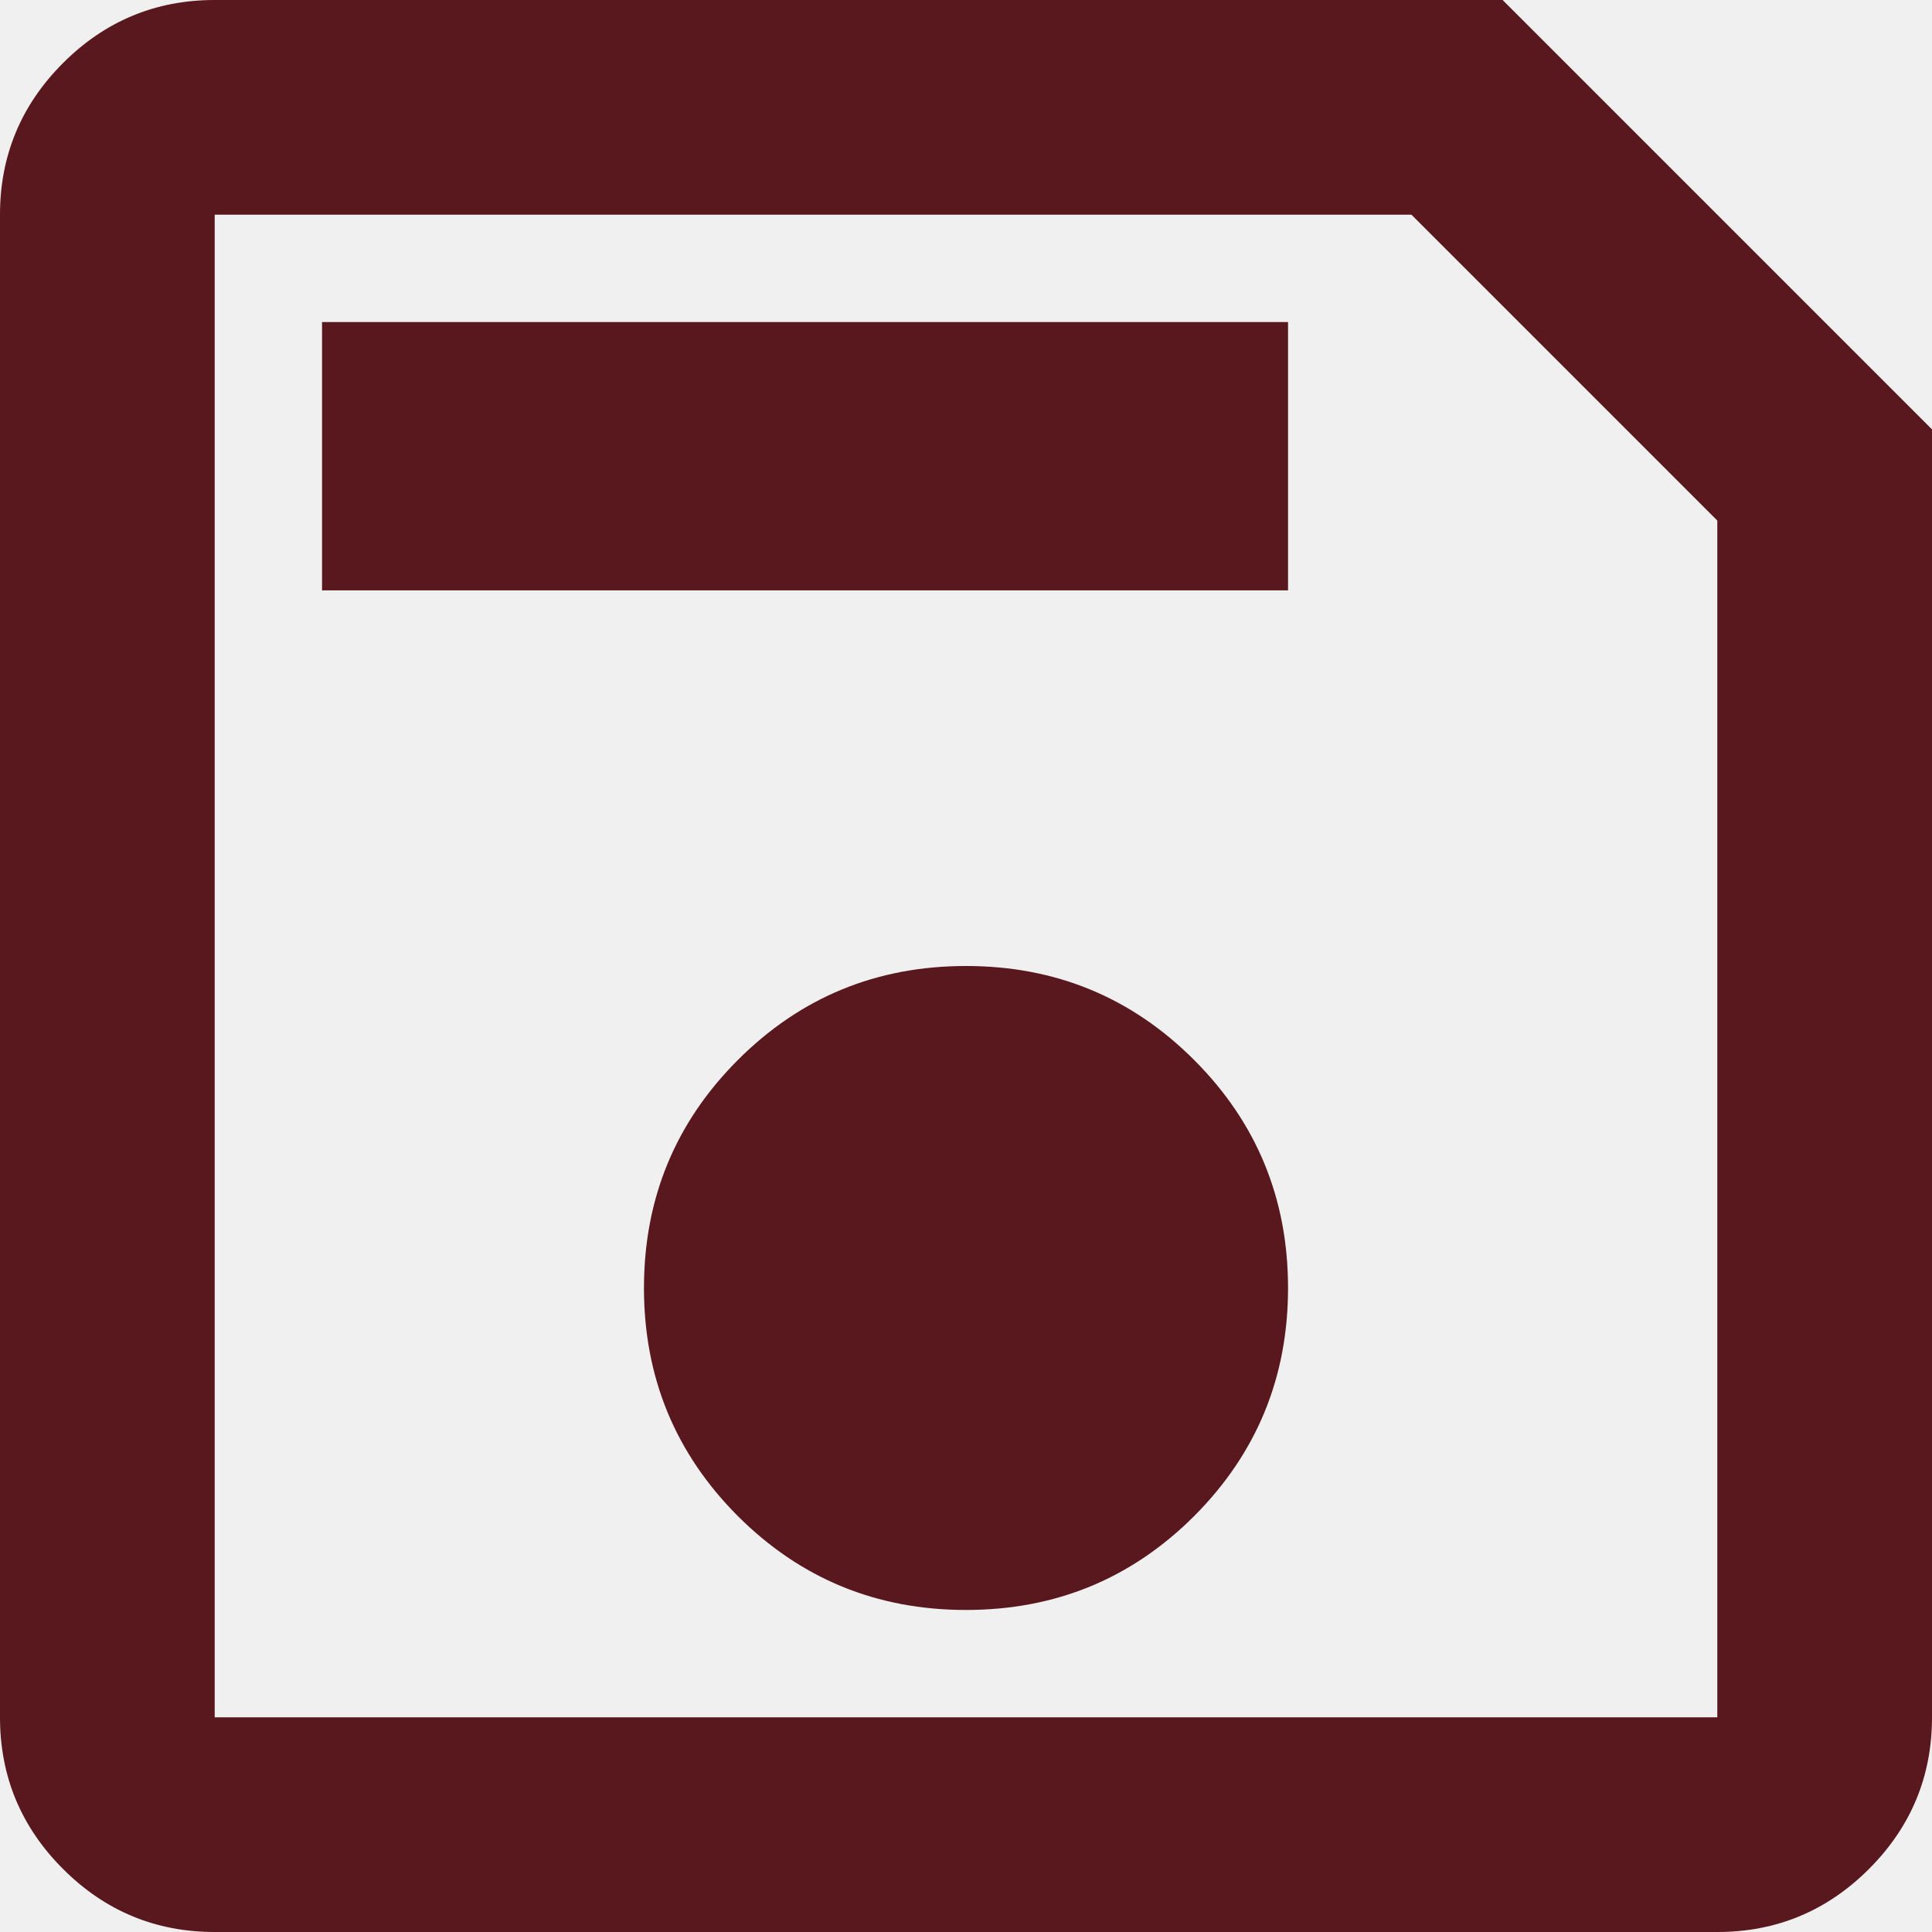
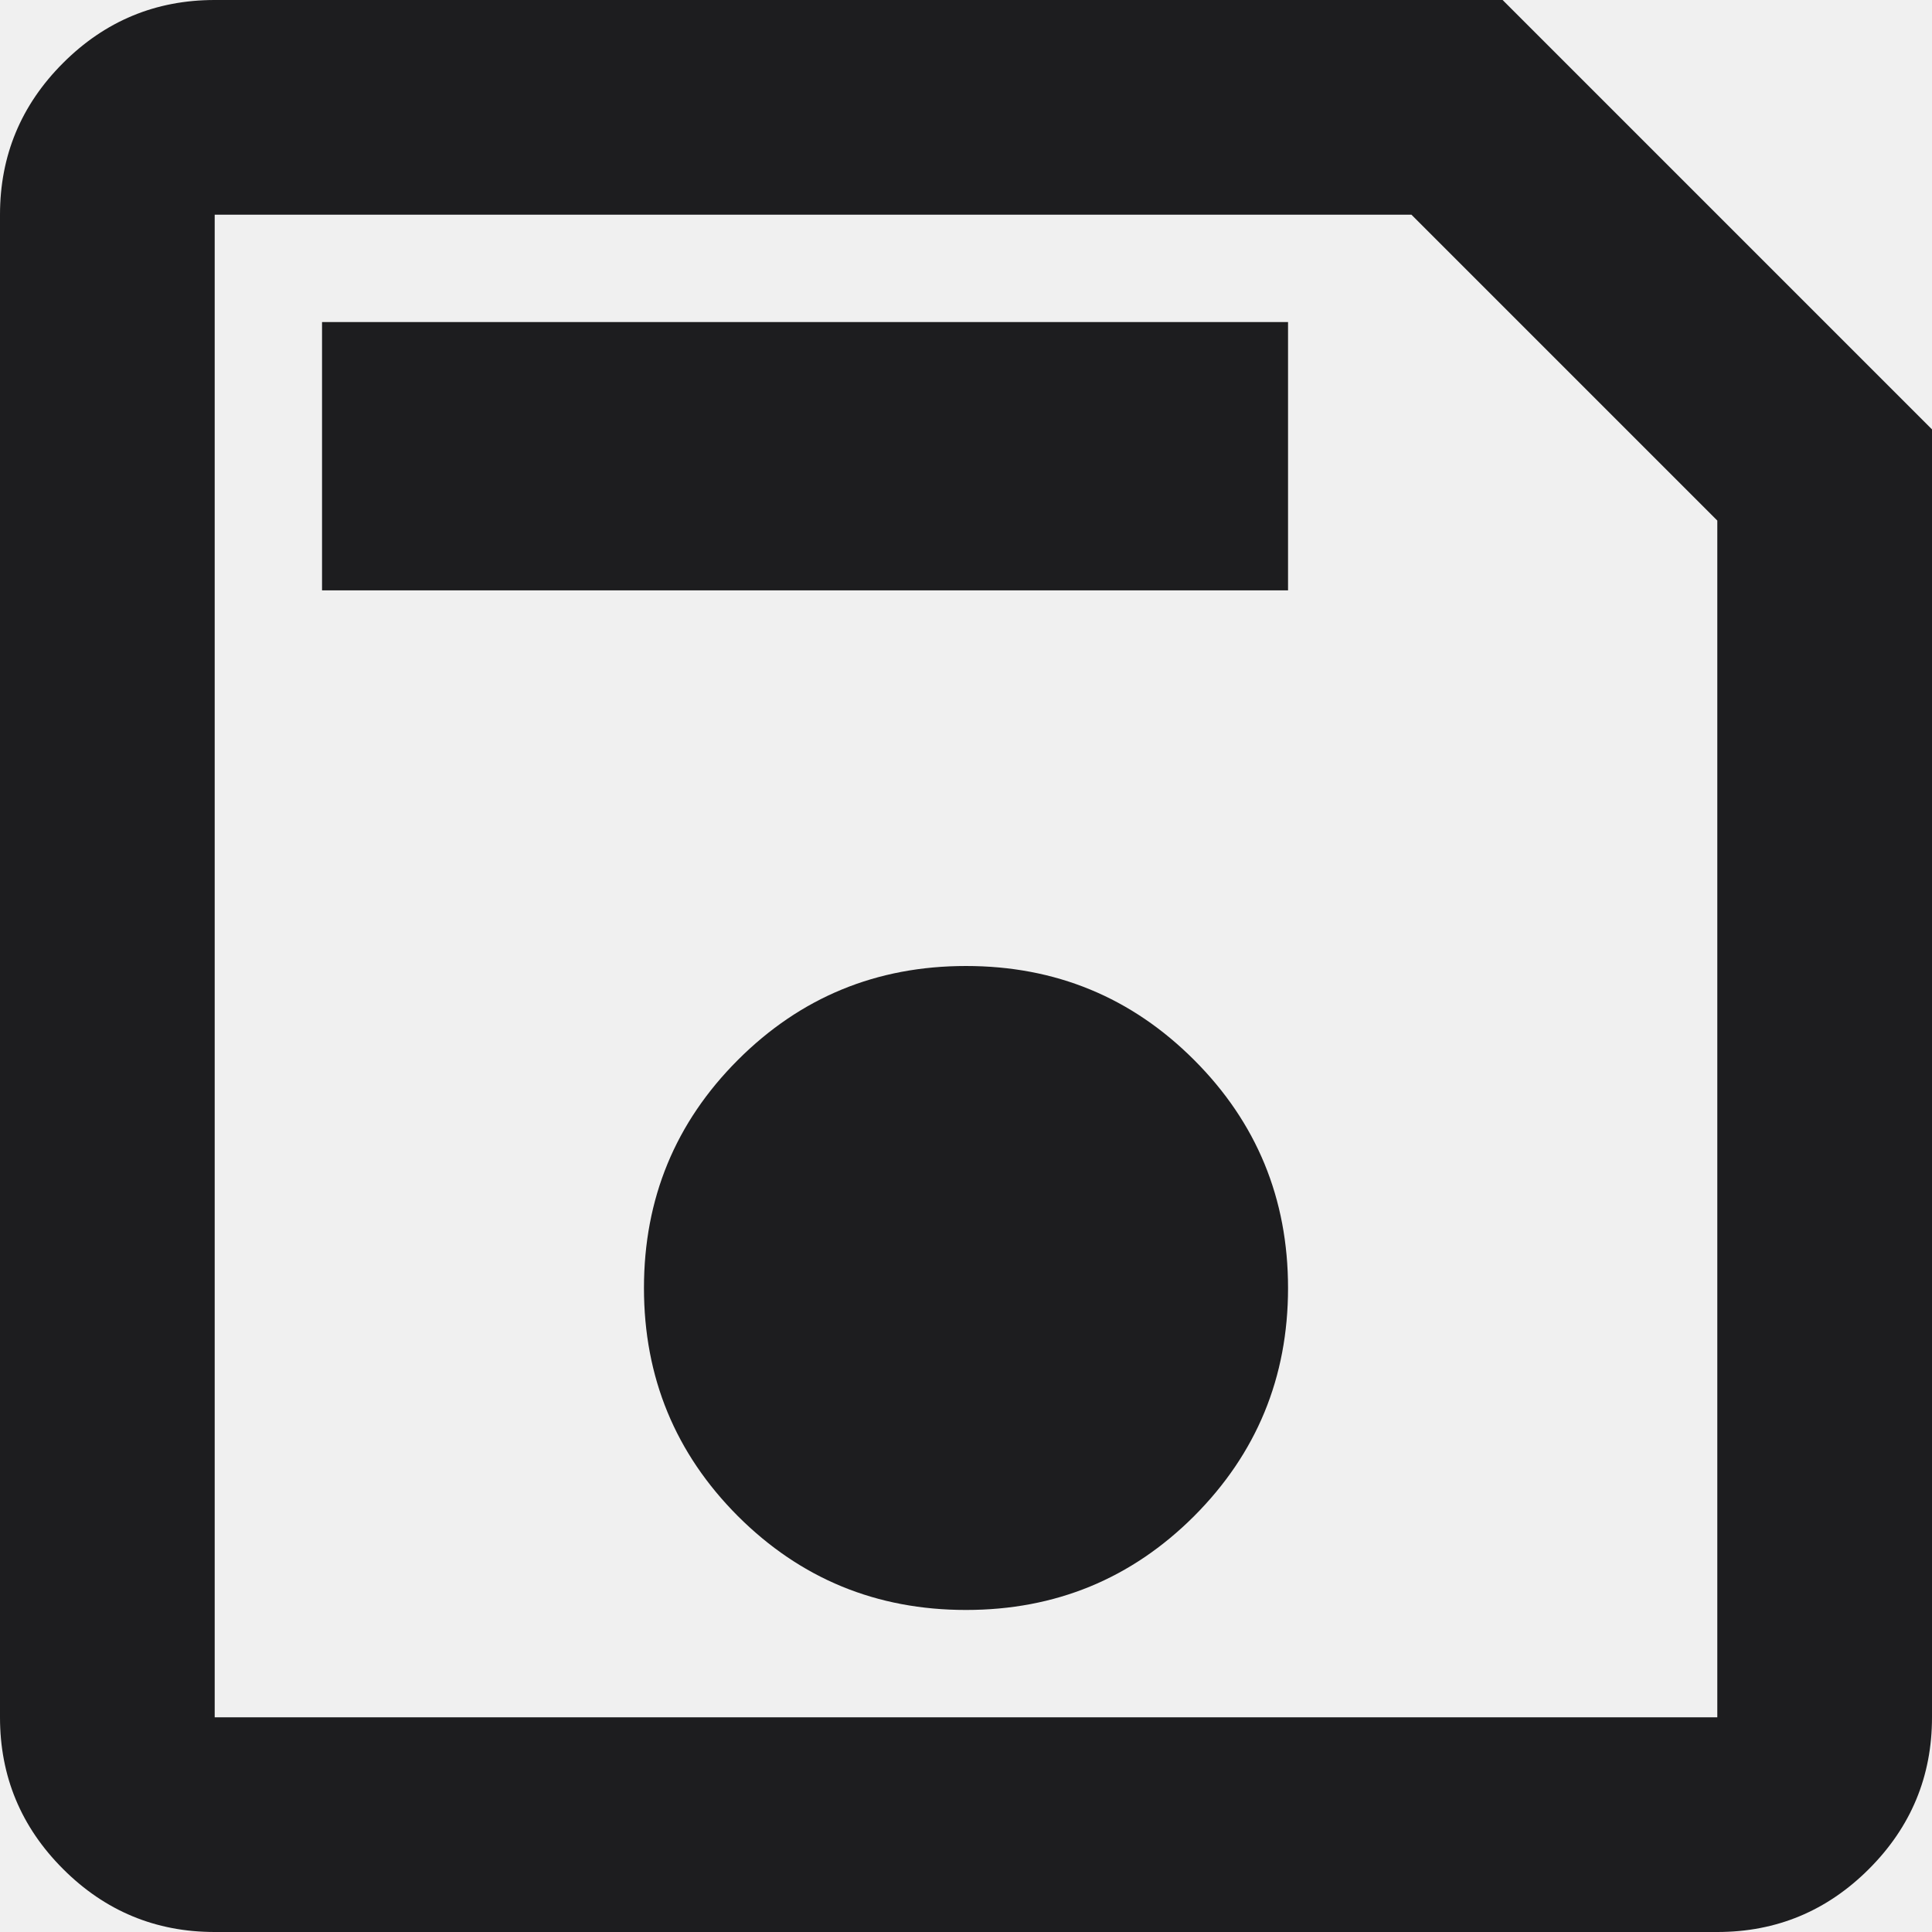
<svg xmlns="http://www.w3.org/2000/svg" width="16" height="16" viewBox="0 0 16 16" fill="none">
  <g clip-path="url(#clip0_8955_47885)">
-     <path d="M16 3.556V14.222C16 14.711 15.826 15.13 15.478 15.478C15.13 15.826 14.711 16 14.222 16H1.778C1.289 16 0.87 15.826 0.522 15.478C0.174 15.13 0 14.711 0 14.222V1.778C0 1.289 0.174 0.87 0.522 0.522C0.87 0.174 1.289 0 1.778 0H12.444L16 3.556ZM14.222 4.311L11.689 1.778H1.778V14.222H14.222V4.311ZM8 13.333C8.741 13.333 9.37 13.074 9.889 12.556C10.407 12.037 10.667 11.407 10.667 10.667C10.667 9.926 10.407 9.296 9.889 8.778C9.37 8.259 8.741 8 8 8C7.259 8 6.63 8.259 6.111 8.778C5.593 9.296 5.333 9.926 5.333 10.667C5.333 11.407 5.593 12.037 6.111 12.556C6.63 13.074 7.259 13.333 8 13.333ZM2.667 4.889H10.667V2.667H2.667V4.889ZM1.778 4.311V14.222V1.778V4.311Z" fill="#58181D" />
+     <path d="M16 3.556V14.222C16 14.711 15.826 15.13 15.478 15.478C15.13 15.826 14.711 16 14.222 16H1.778C1.289 16 0.87 15.826 0.522 15.478C0.174 15.13 0 14.711 0 14.222V1.778C0 1.289 0.174 0.87 0.522 0.522C0.87 0.174 1.289 0 1.778 0H12.444L16 3.556ZM14.222 4.311L11.689 1.778H1.778V14.222H14.222V4.311ZM8 13.333C8.741 13.333 9.37 13.074 9.889 12.556C10.407 12.037 10.667 11.407 10.667 10.667C10.667 9.926 10.407 9.296 9.889 8.778C9.37 8.259 8.741 8 8 8C7.259 8 6.63 8.259 6.111 8.778C5.593 9.296 5.333 9.926 5.333 10.667C5.333 11.407 5.593 12.037 6.111 12.556C6.63 13.074 7.259 13.333 8 13.333ZM2.667 4.889H10.667V2.667H2.667V4.889ZM1.778 4.311V14.222V1.778V4.311Z" fill="#1D1D1F" />
  </g>
  <defs>
    <clipPath id="clip0_8955_47885">
      <rect width="16" height="16" fill="white" />
    </clipPath>
  </defs>
</svg>
